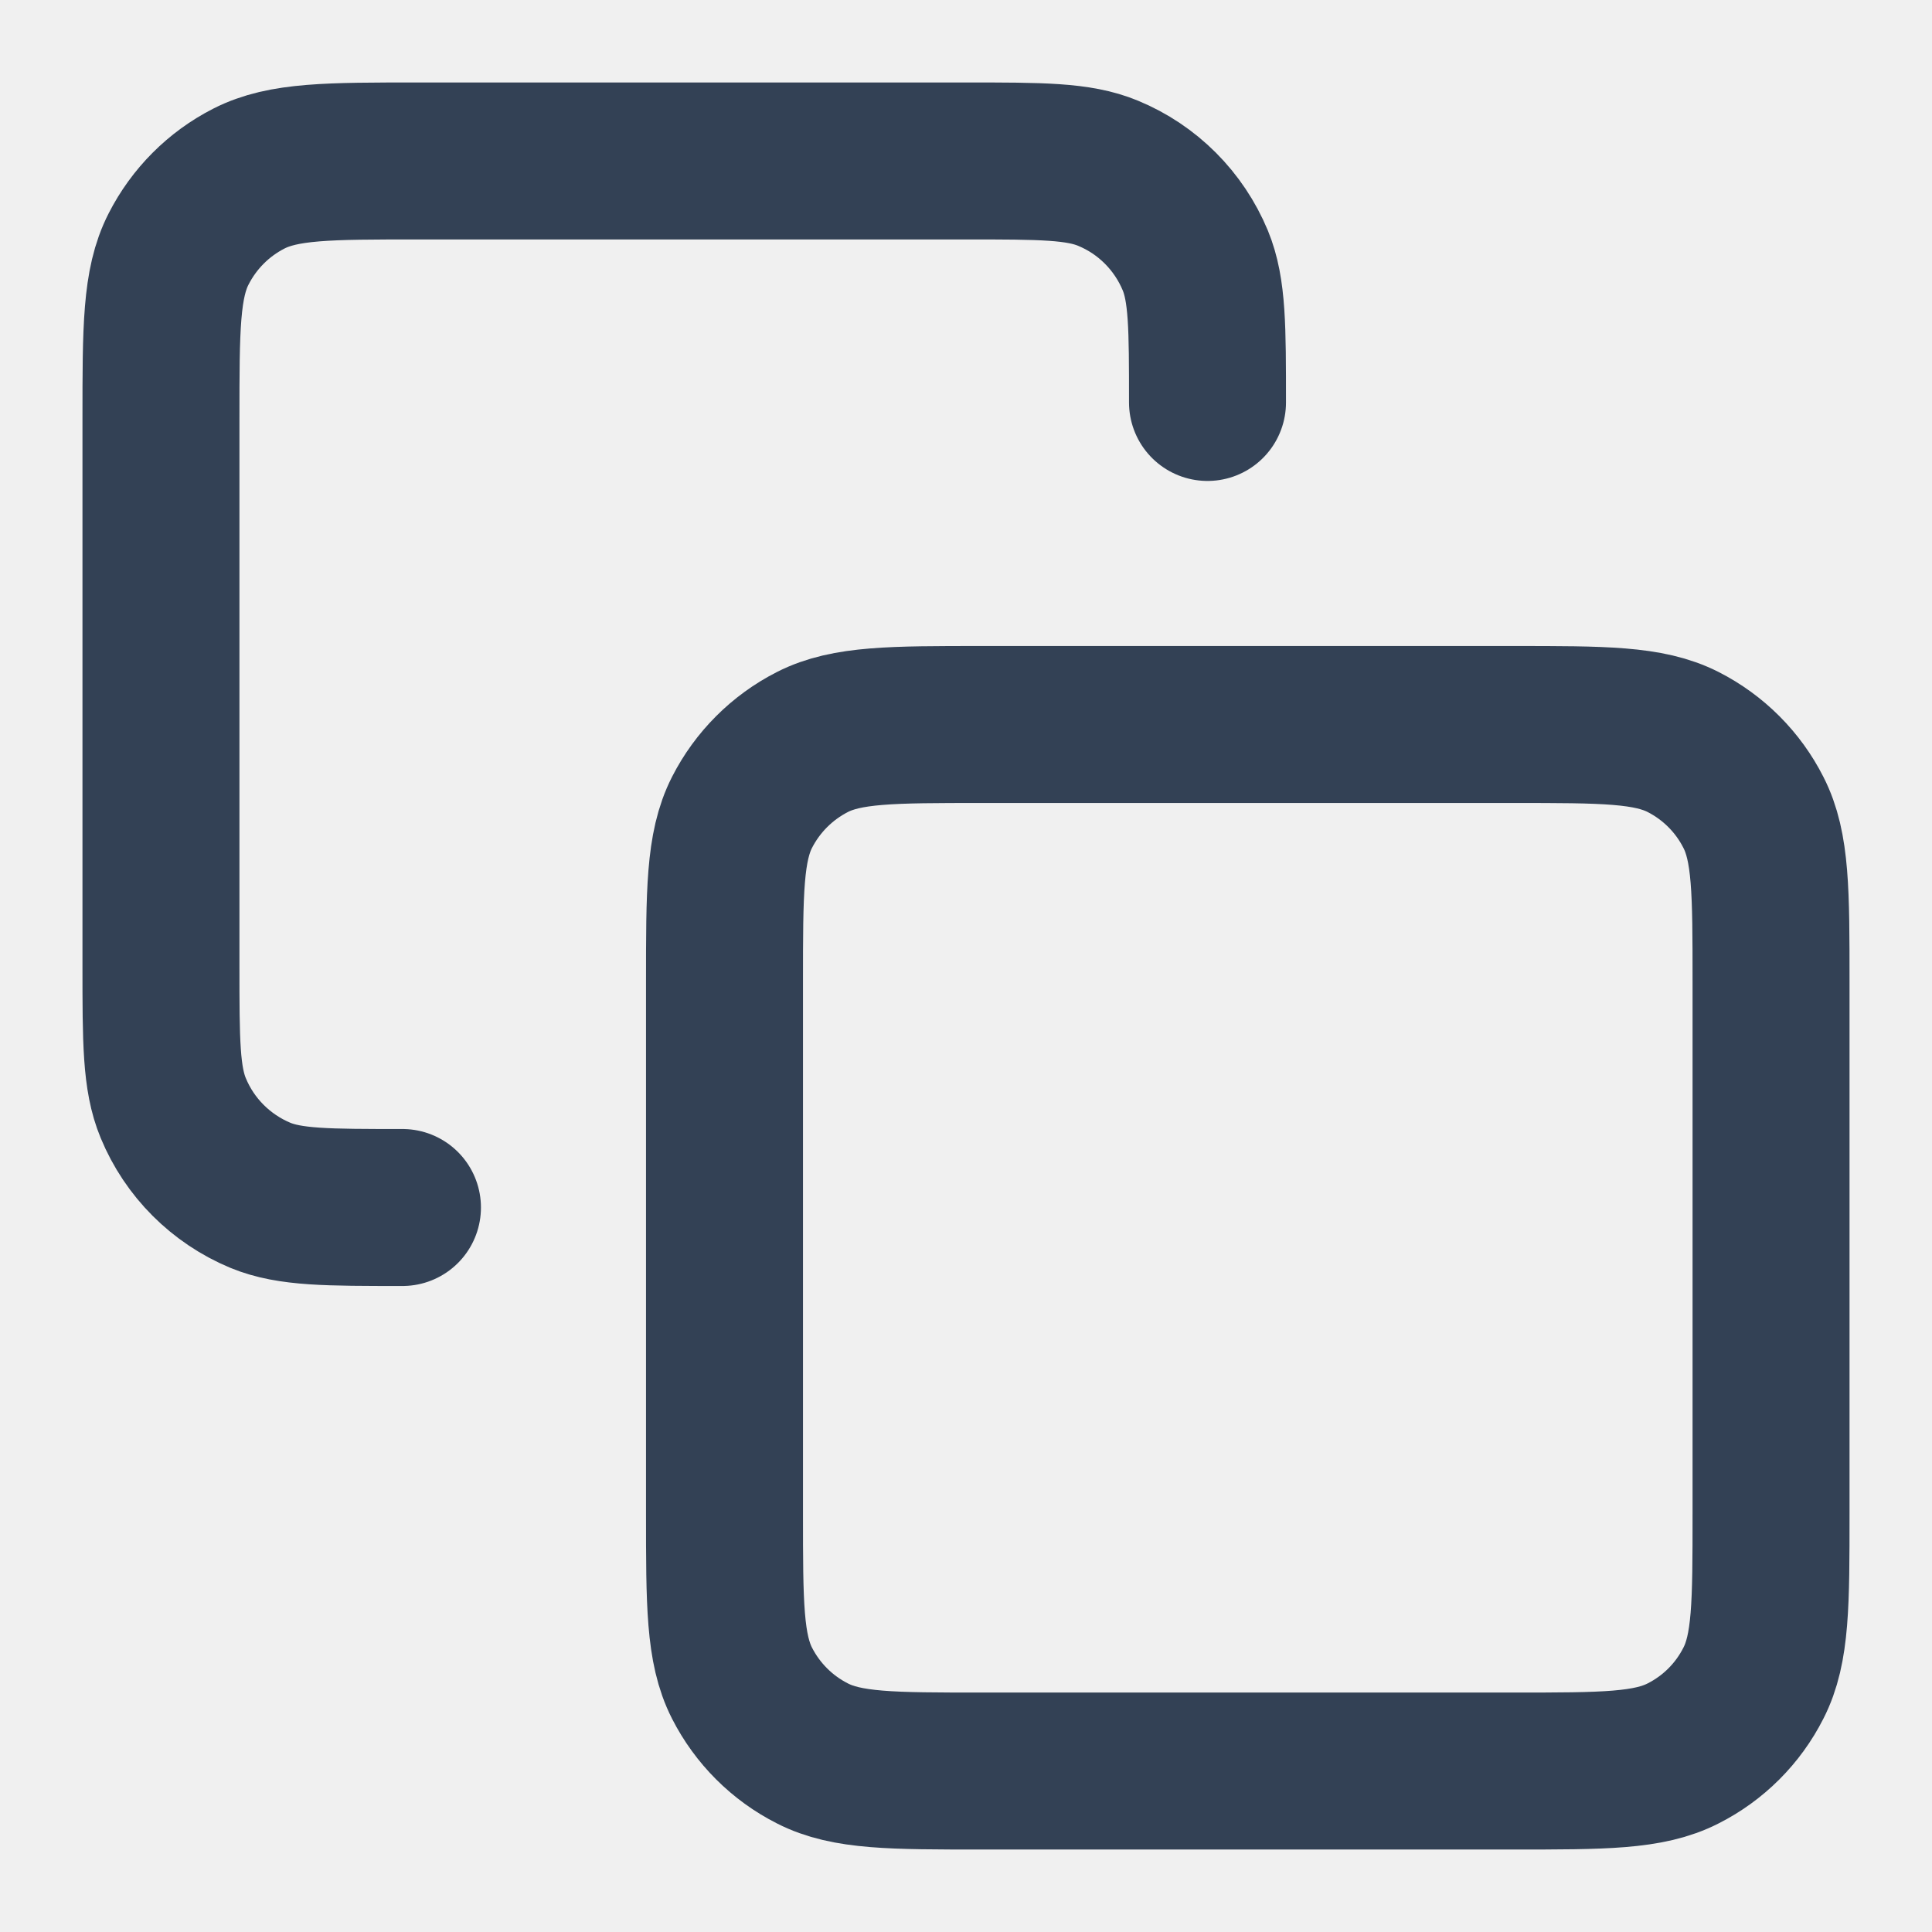
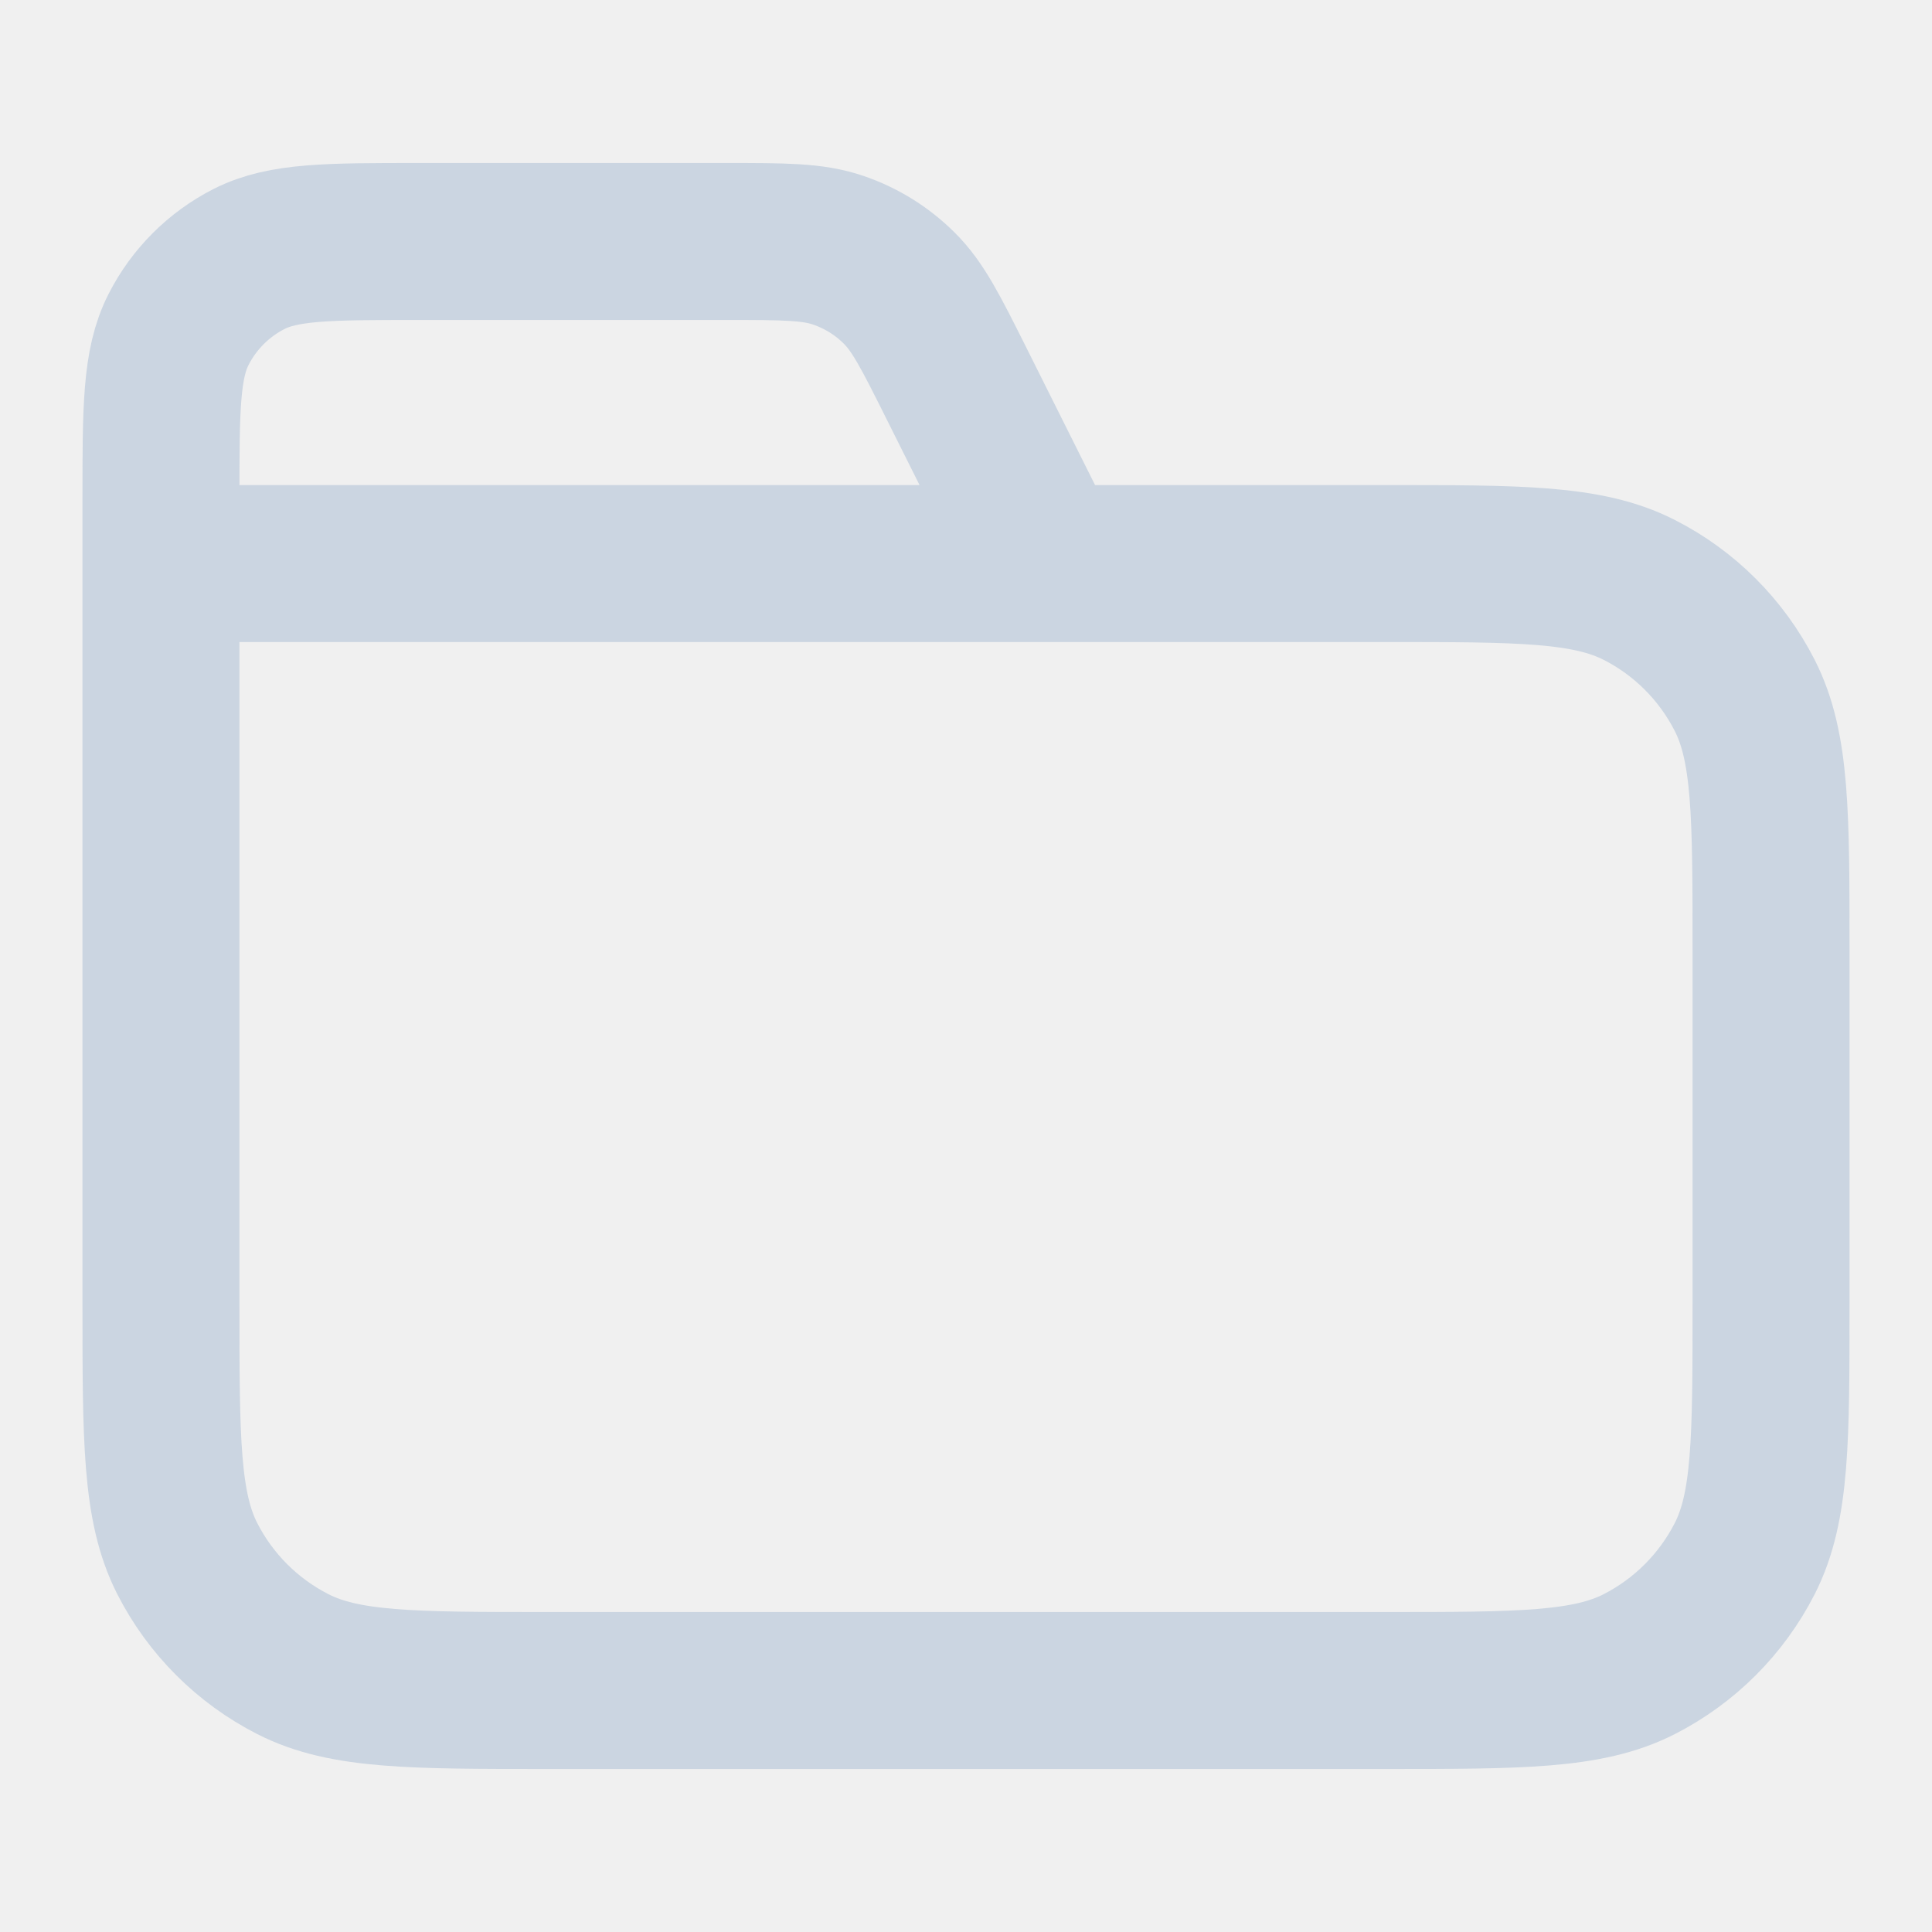
- <svg xmlns="http://www.w3.org/2000/svg" width="16" height="16" viewBox="0 0 16 16" fill="none">
-   <g clip-path="url(#clip0_16_3503)">
-     <path d="M3.333 10C2.712 10 2.401 10 2.156 9.899C1.83 9.763 1.57 9.504 1.435 9.177C1.333 8.932 1.333 8.621 1.333 8V3.467C1.333 2.72 1.333 2.347 1.479 2.062C1.607 1.811 1.81 1.607 2.061 1.479C2.347 1.333 2.72 1.333 3.467 1.333H8C8.621 1.333 8.932 1.333 9.177 1.435C9.504 1.57 9.763 1.83 9.899 2.157C10 2.402 10 2.712 10 3.333M8.133 14.667H12.533C13.28 14.667 13.653 14.667 13.939 14.521C14.19 14.394 14.394 14.19 14.521 13.939C14.667 13.654 14.667 13.28 14.667 12.534V8.133C14.667 7.387 14.667 7.013 14.521 6.728C14.394 6.477 14.19 6.273 13.939 6.145C13.653 6 13.28 6 12.533 6H8.133C7.387 6 7.013 6 6.728 6.145C6.477 6.273 6.273 6.477 6.145 6.728C6 7.013 6 7.387 6 8.133V12.534C6 13.28 6 13.654 6.145 13.939C6.273 14.19 6.477 14.394 6.728 14.521C7.013 14.667 7.387 14.667 8.133 14.667Z" stroke="#334155" stroke-width="1.3" stroke-linecap="round" stroke-linejoin="round" />
+ <svg xmlns="http://www.w3.org/2000/svg" preserveAspectRatio="none" overflow="visible" style="display: block;" width="16" height="16" viewBox="0 0 16 16" fill="none">
+   <g id="Icon">
+     <path id="Vector" d="M8.667 4.667L7.923 3.179C7.709 2.751 7.602 2.537 7.442 2.381C7.301 2.242 7.131 2.137 6.944 2.073C6.733 2 6.494 2 6.015 2H3.467C2.72 2 2.347 2 2.062 2.145C1.811 2.273 1.607 2.477 1.479 2.728C1.333 3.013 1.333 3.387 1.333 4.133V4.667M1.333 4.667H11.467C12.587 4.667 13.147 4.667 13.575 4.885C13.951 5.076 14.257 5.382 14.449 5.759C14.667 6.187 14.667 6.747 14.667 7.867V10.8C14.667 11.92 14.667 12.48 14.449 12.908C14.257 13.284 13.951 13.59 13.575 13.782C13.147 14 12.587 14 11.467 14H4.534C3.413 14 2.853 14 2.426 13.782C2.049 13.59 1.743 13.284 1.551 12.908C1.333 12.48 1.333 11.92 1.333 10.8V4.667Z" stroke="#CBD5E1" stroke-width="1.3" stroke-linecap="round" stroke-linejoin="round" />
  </g>
-   <defs>
-     <clipPath id="clip0_16_3503">
-       <rect width="16" height="16" fill="white" />
-     </clipPath>
-   </defs>
</svg>
